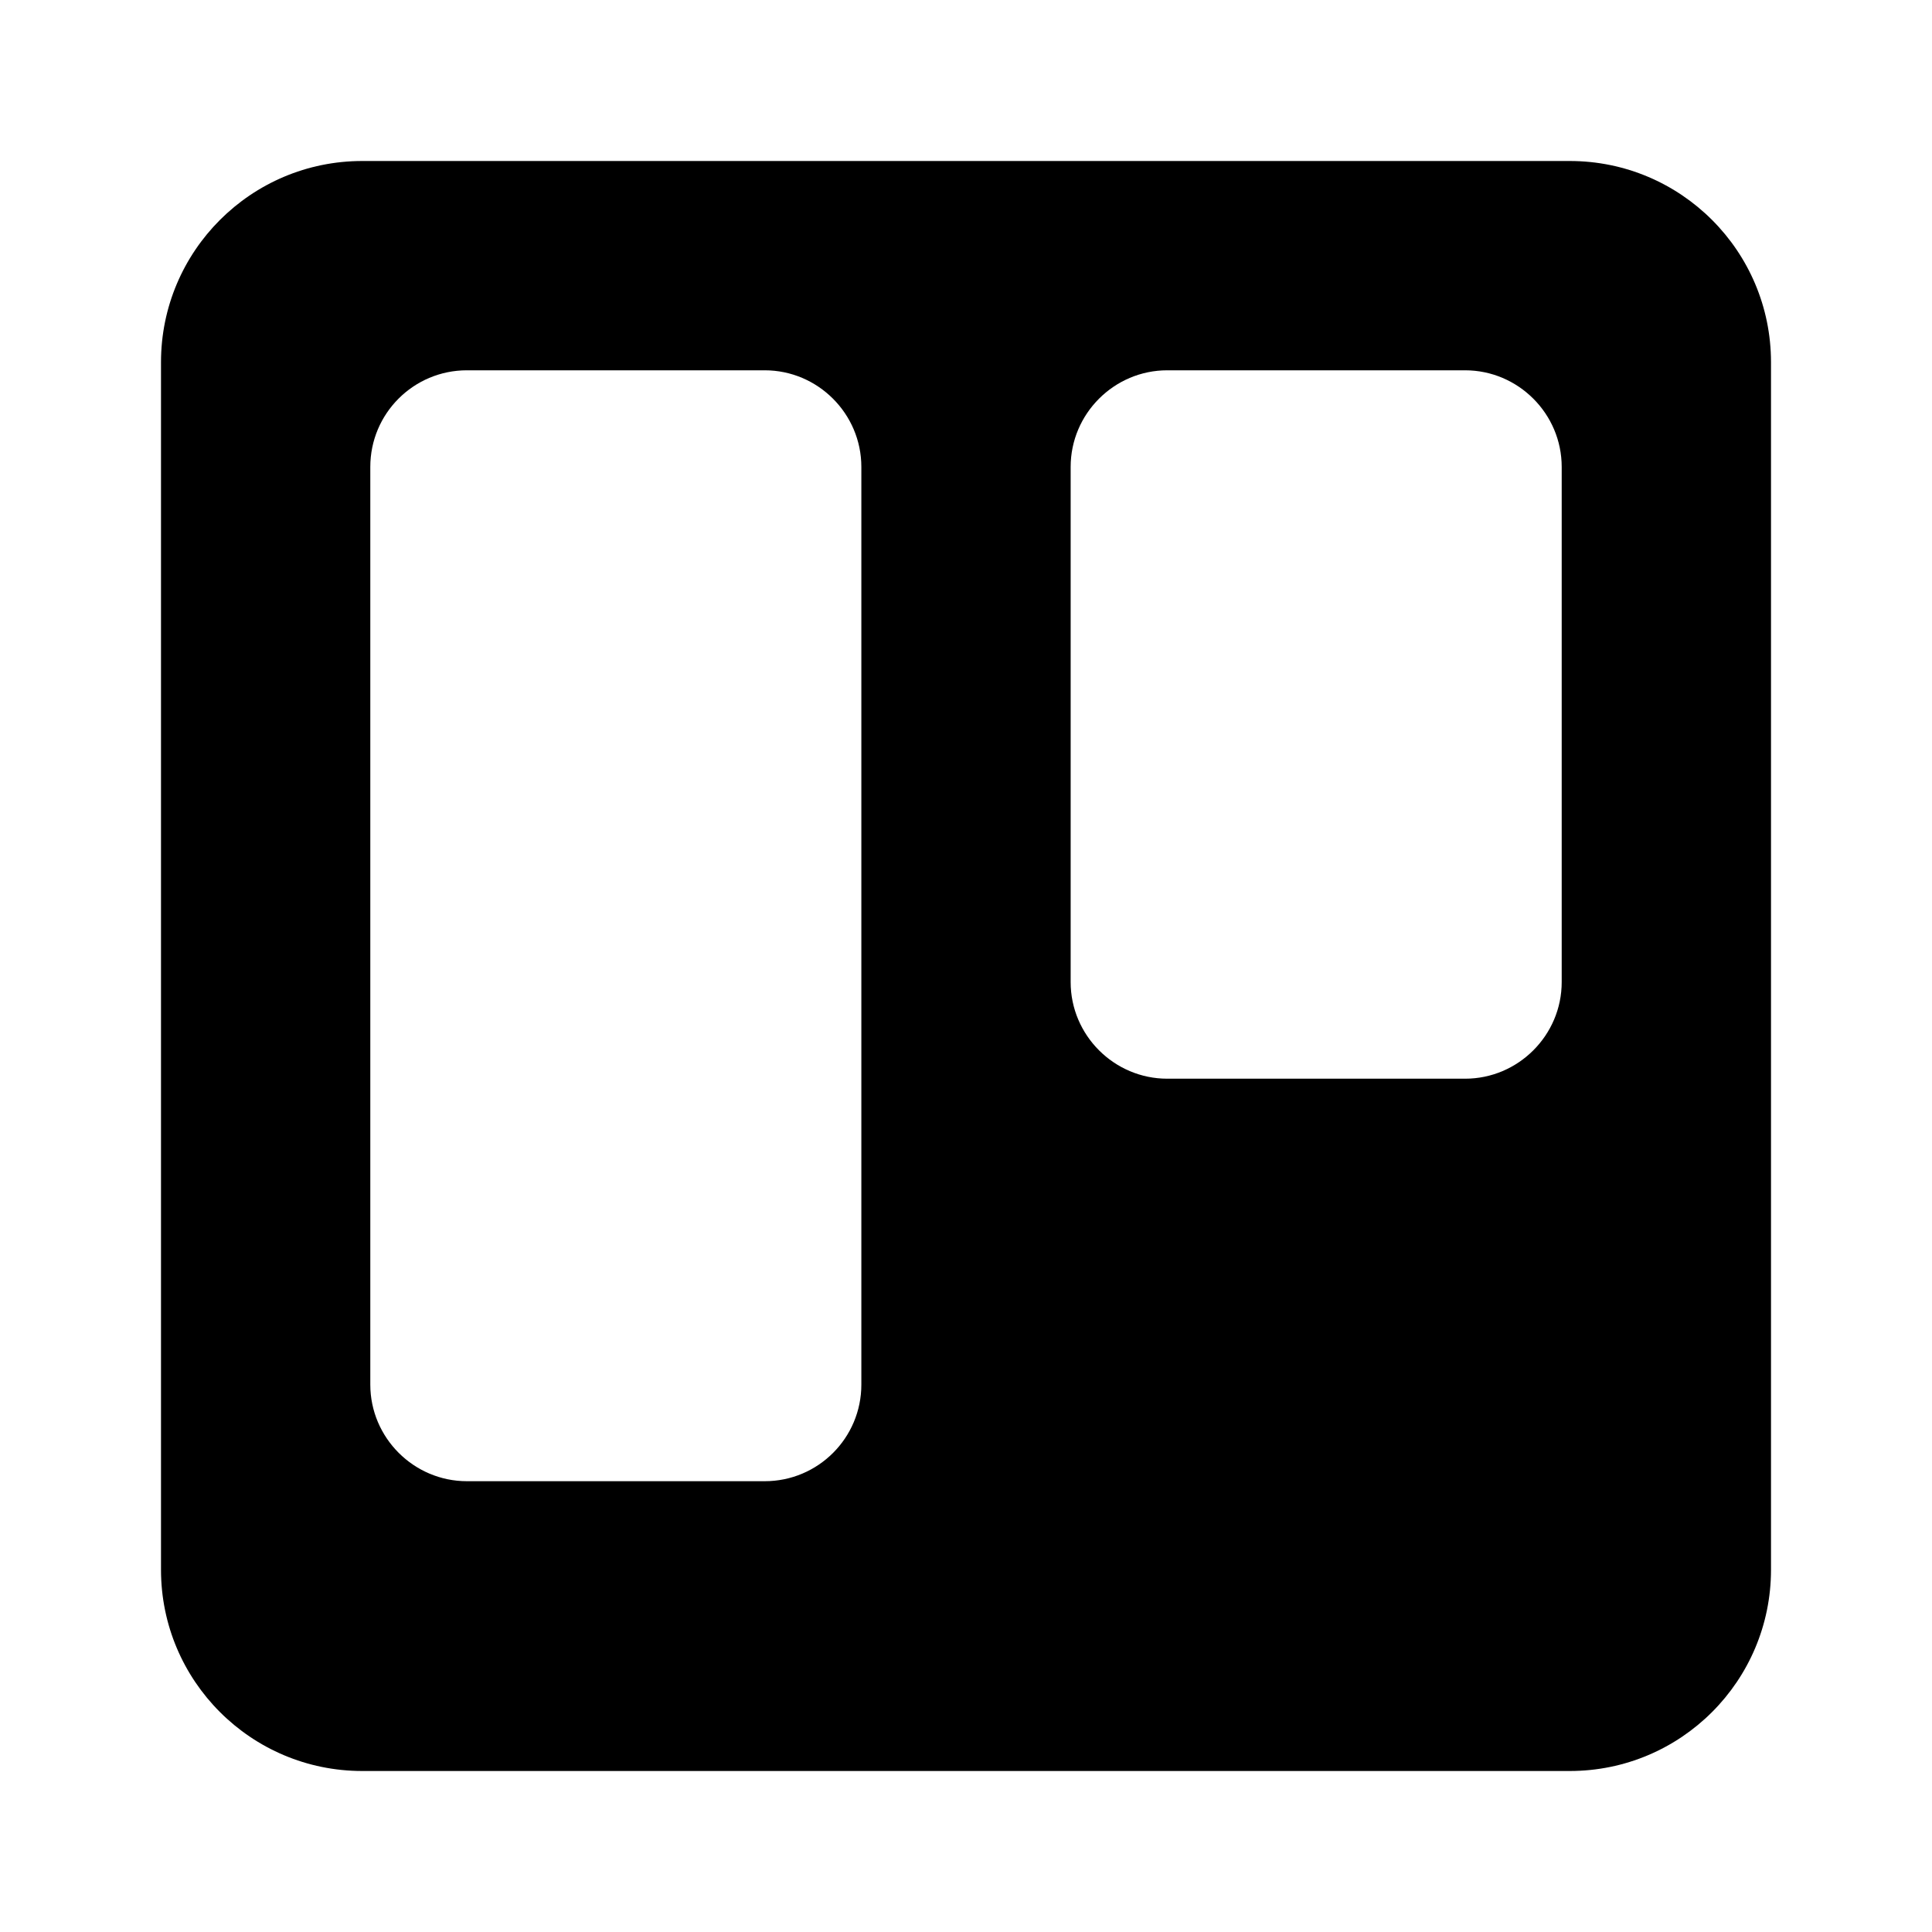
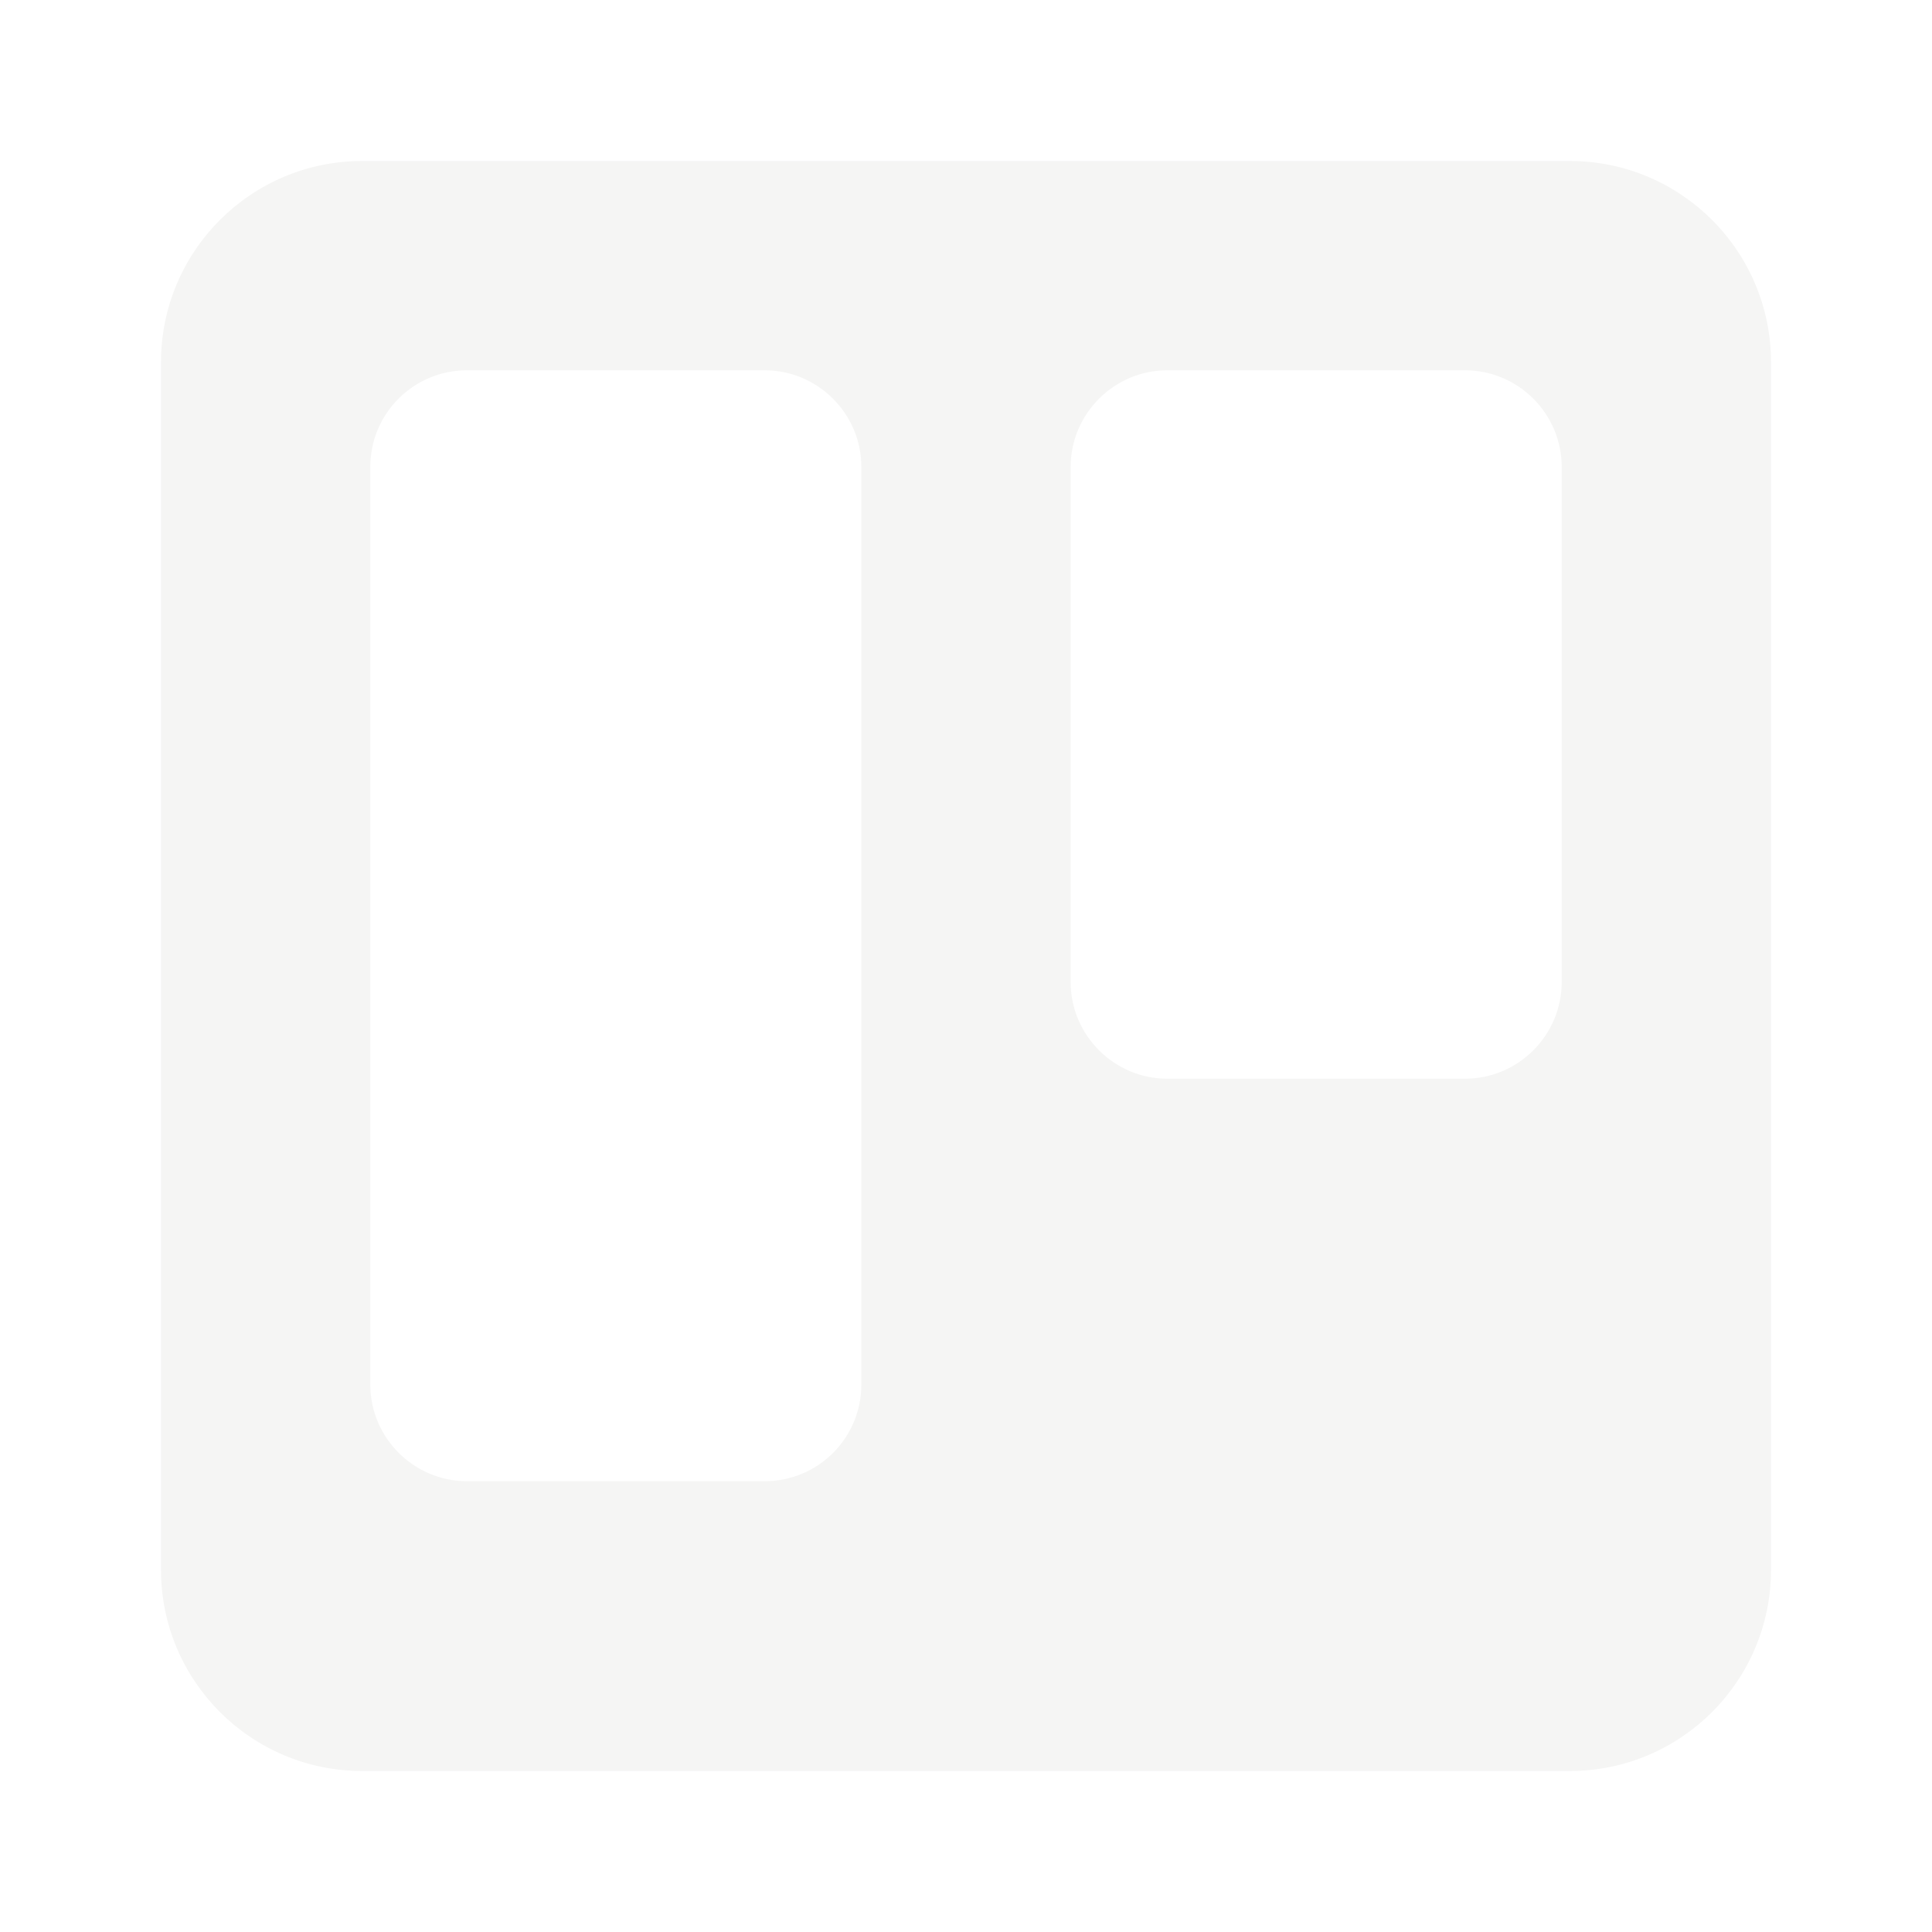
<svg xmlns="http://www.w3.org/2000/svg" aria-hidden="true" class="iconify iconify--mdi" width="32" height="32" viewBox="0 0 24 24">
-   <path fill="currentColor" d="M19.5 2h-15A2.5 2.5 0 0 0 2 4.5v15A2.5 2.5 0 0 0 4.5 22h15a2.5 2.5 0 0 0 2.5-2.5v-15A2.5 2.5 0 0 0 19.5 2m-8.8 15.2a1.2 1.2 0 0 1-1.2 1.2H5.8c-.66 0-1.2-.54-1.2-1.2V5.8a1.2 1.2 0 0 1 1.2-1.2h3.7c.66 0 1.2.54 1.2 1.2v11.4m8.7-5c0 .66-.54 1.2-1.2 1.2h-3.7c-.66 0-1.2-.54-1.2-1.2V5.8c0-.66.54-1.2 1.2-1.2h3.7c.66 0 1.2.54 1.2 1.2v6.4Z" />
+   <path fill="#f5f5f4" d="M19.5 2h-15A2.5 2.5 0 0 0 2 4.5v15A2.5 2.5 0 0 0 4.5 22h15a2.5 2.5 0 0 0 2.5-2.5v-15A2.5 2.5 0 0 0 19.5 2m-8.8 15.2a1.2 1.2 0 0 1-1.2 1.2H5.8c-.66 0-1.2-.54-1.2-1.2V5.8a1.2 1.2 0 0 1 1.2-1.2h3.7c.66 0 1.2.54 1.2 1.2v11.4m8.7-5c0 .66-.54 1.2-1.2 1.2h-3.7c-.66 0-1.2-.54-1.2-1.2V5.8c0-.66.54-1.2 1.2-1.2h3.7c.66 0 1.2.54 1.2 1.2v6.4Z" />
</svg>
